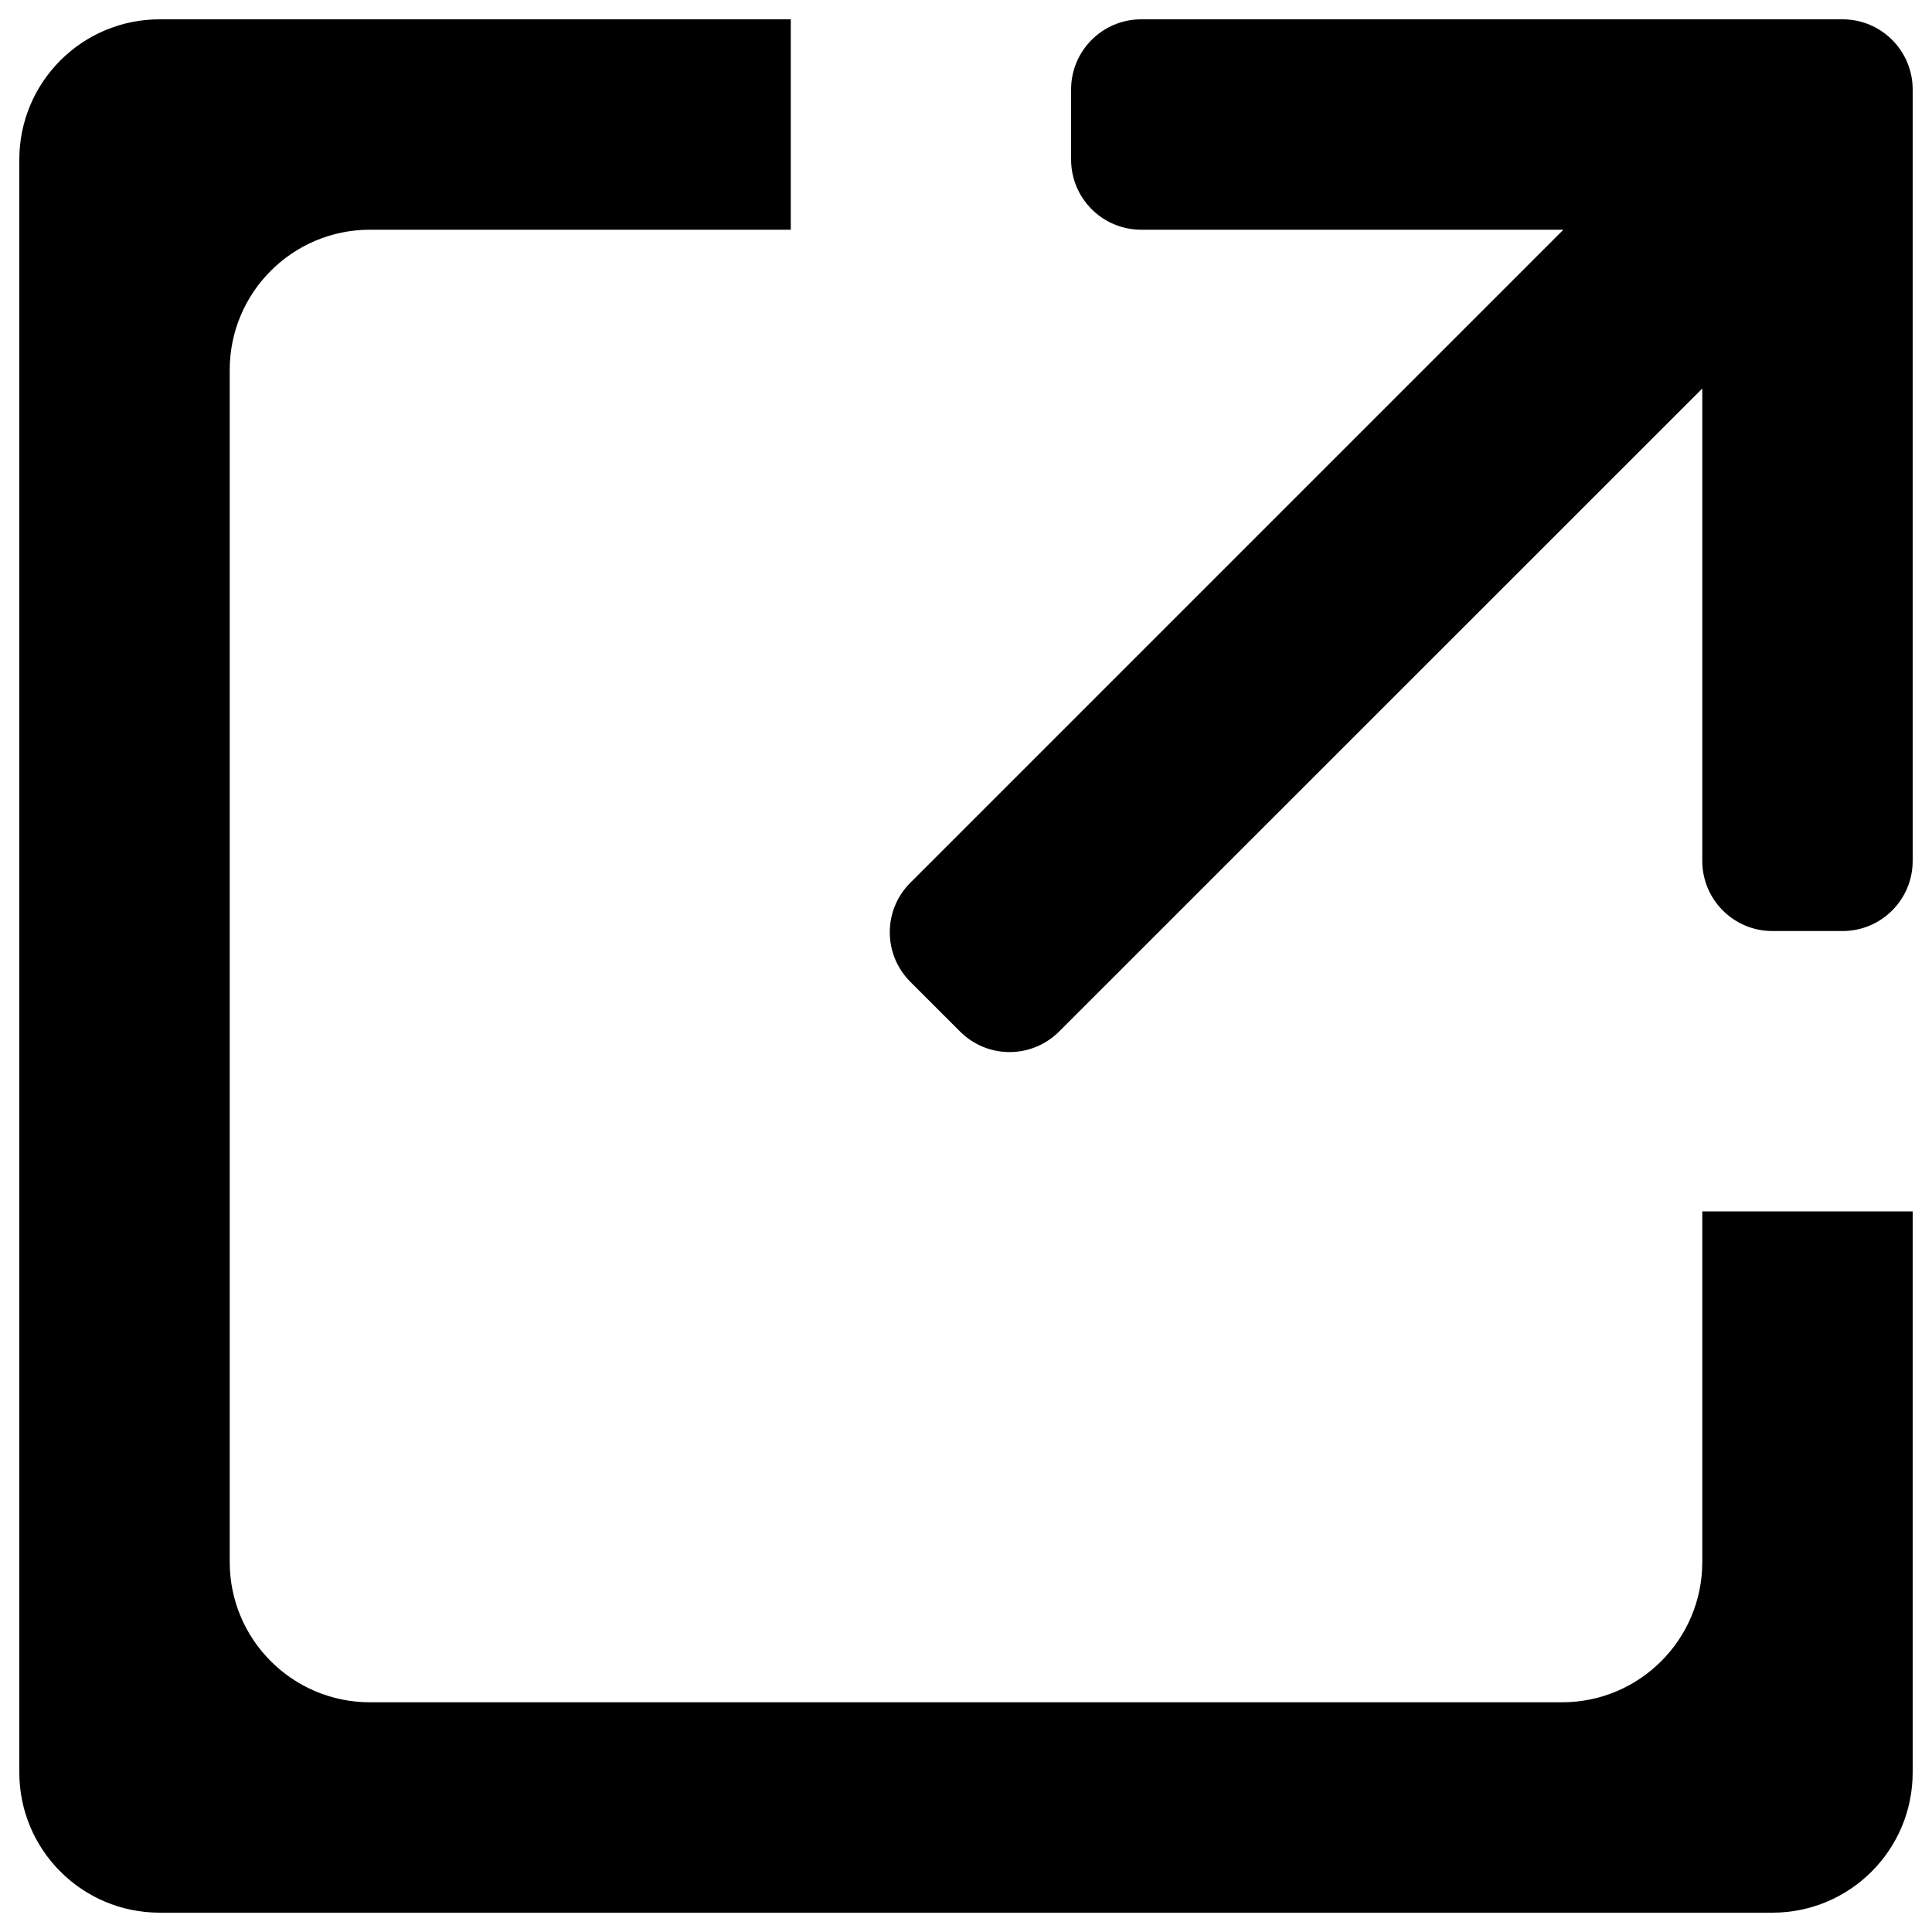
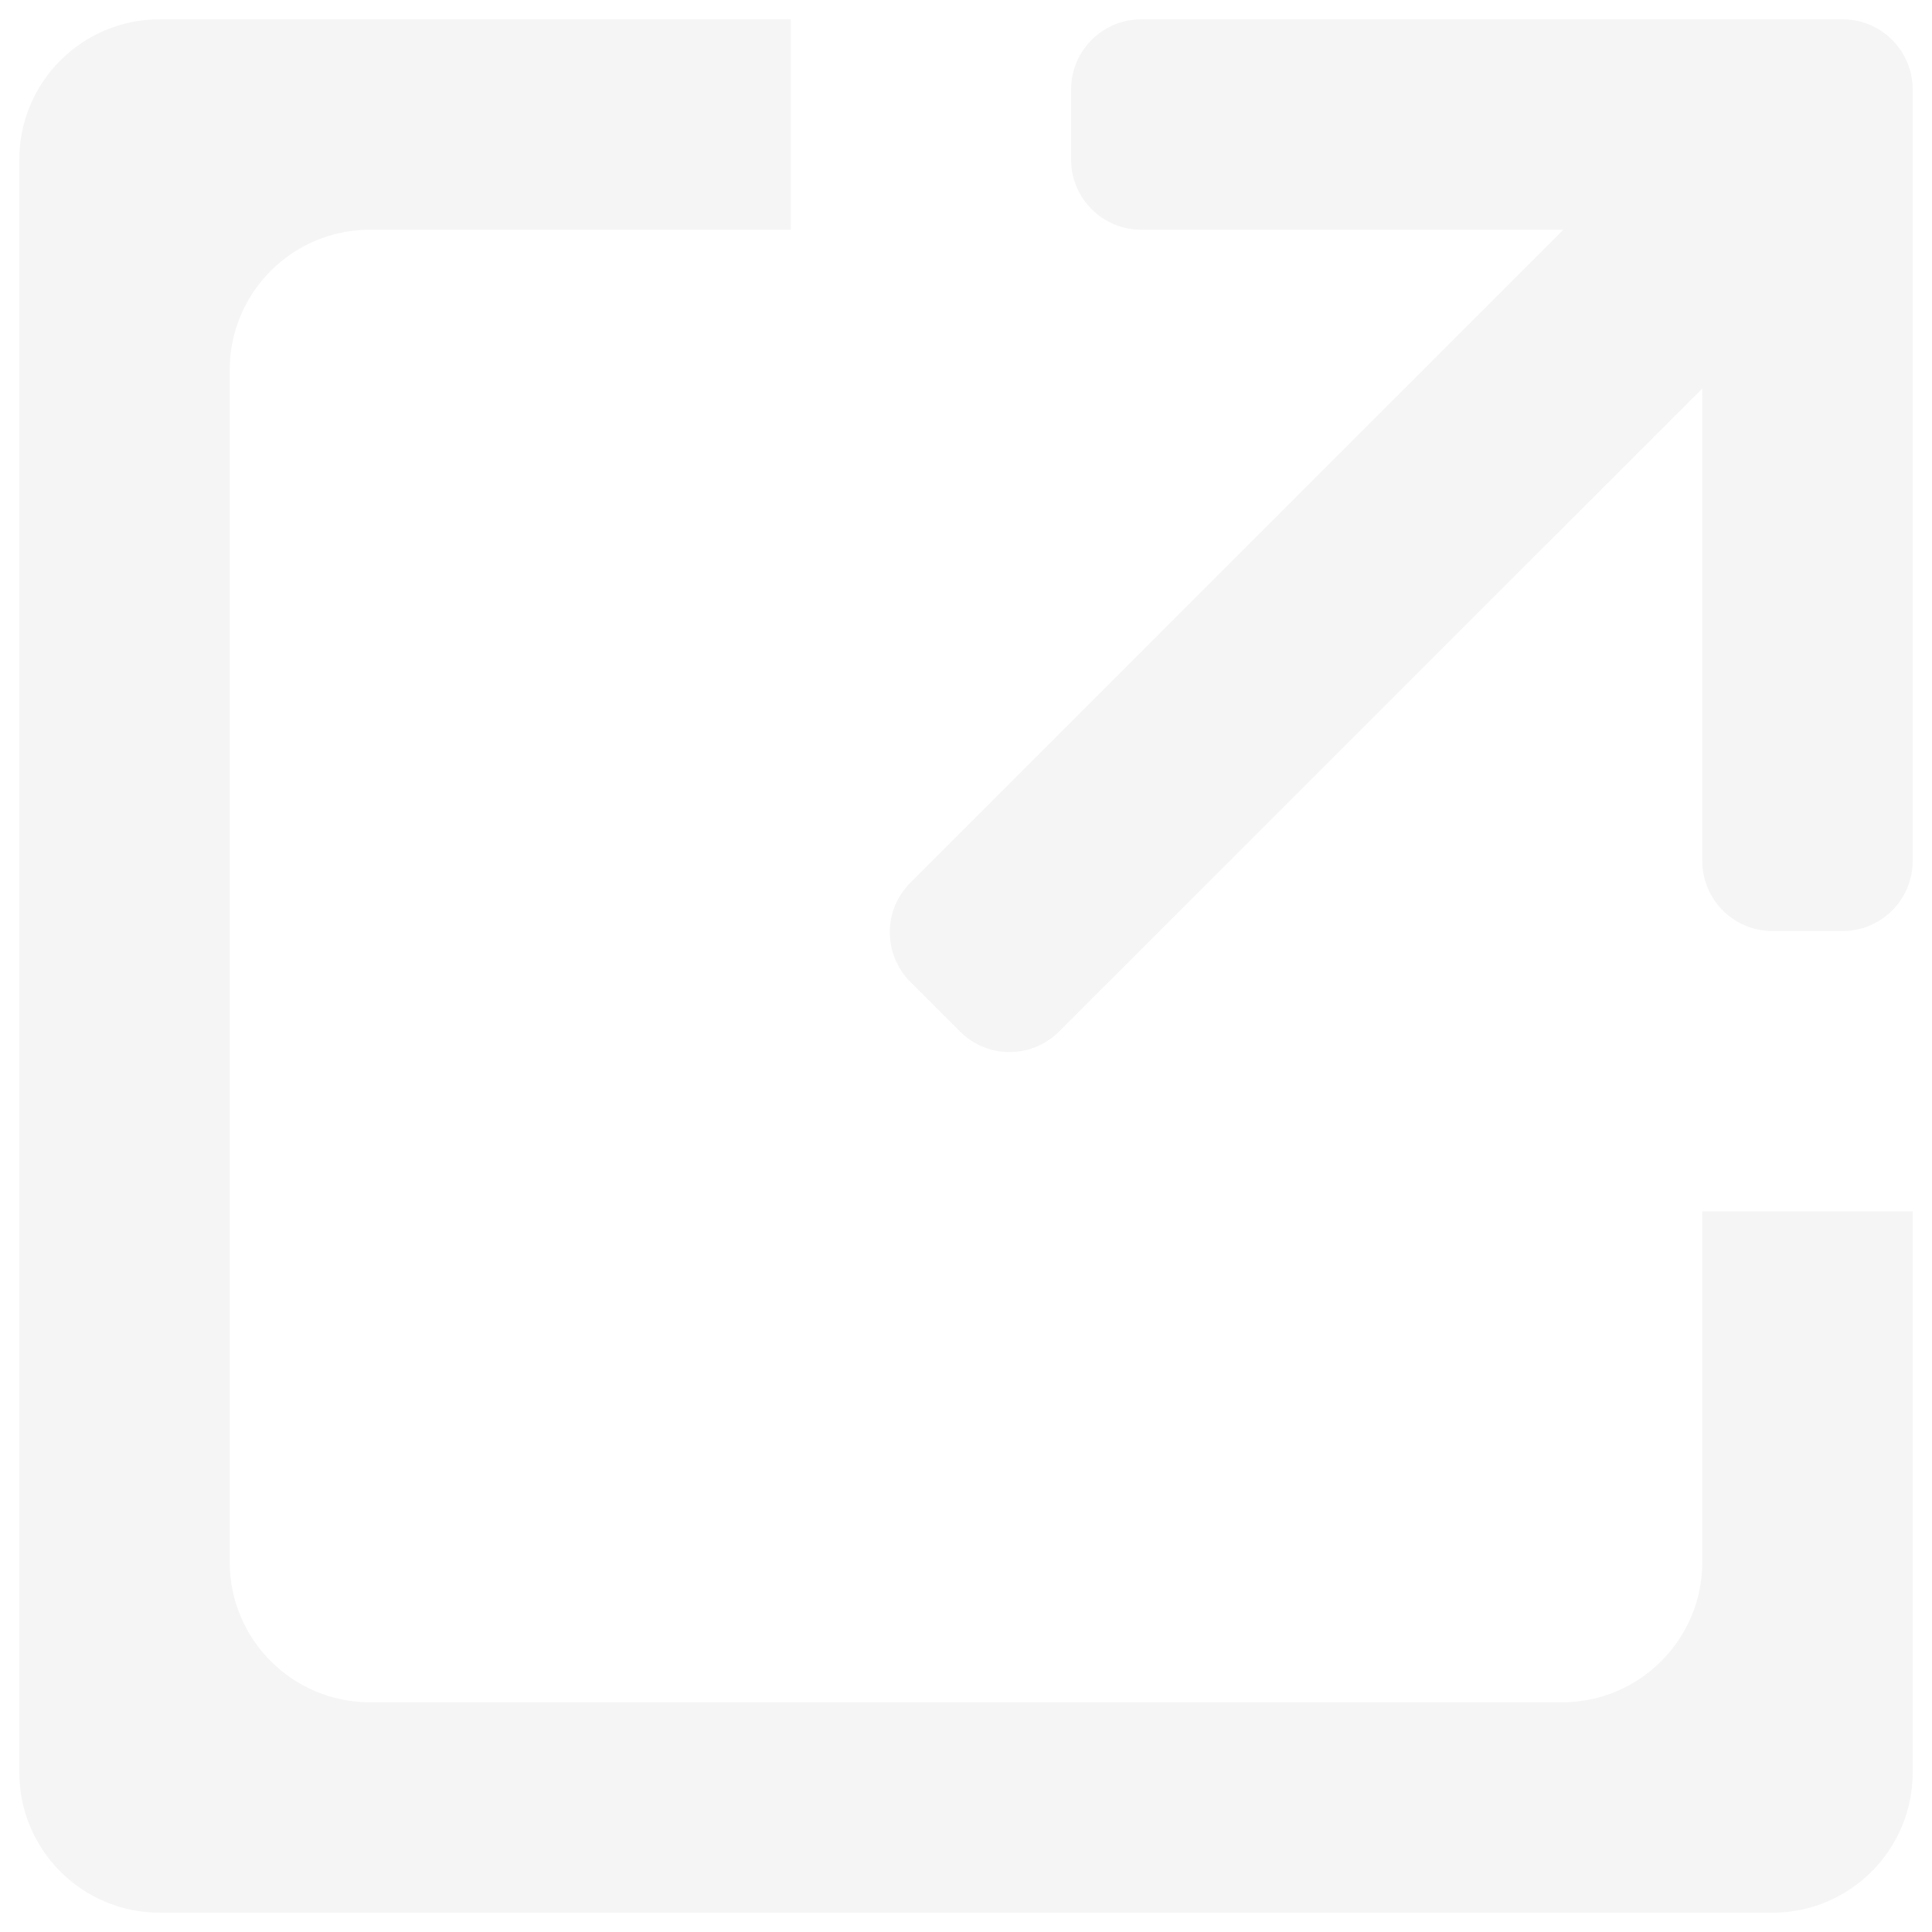
- <svg xmlns="http://www.w3.org/2000/svg" version="1.1" x="0px" y="0px" viewBox="0 0 1000 1000" enable-background="new 0 0 1000 1000" xml:space="preserve">
+ <svg xmlns="http://www.w3.org/2000/svg" version="1.1" fill="#f5f5f5" x="0px" y="0px" viewBox="0 0 1000 1000" enable-background="new 0 0 1000 1000" xml:space="preserve">
  <g>
    <path d="M917.4,990H82.6C42.5,990,10,957.5,10,917.4V82.6C10,42.5,42.5,10,82.6,10h326.7v108.9H191.5c-40.1,0-72.6,32.5-72.6,72.6v617c0,40.1,32.5,72.6,72.6,72.6h617c40.1,0,72.6-32.5,72.6-72.6V627H990v290.4C990,957.5,957.5,990,917.4,990z M953.7,481.9h-36.3c-20.1,0-36.3-16.3-36.3-36.3V201.1L548.2,533.9c-14.2,14.2-37.1,14.2-51.3,0l-25.7-25.7c-14.2-14.2-14.2-37.2,0-51.3l338-338l-218.5,0c-20.1,0-36.3-16.3-36.3-36.3V46.3c0-20,16.2-36.3,36.3-36.3h326.7h36.3c20.1,0,36.3,16.3,36.3,36.3v36.3v363C990,465.6,973.8,481.9,953.7,481.9z" />
  </g>
</svg>
